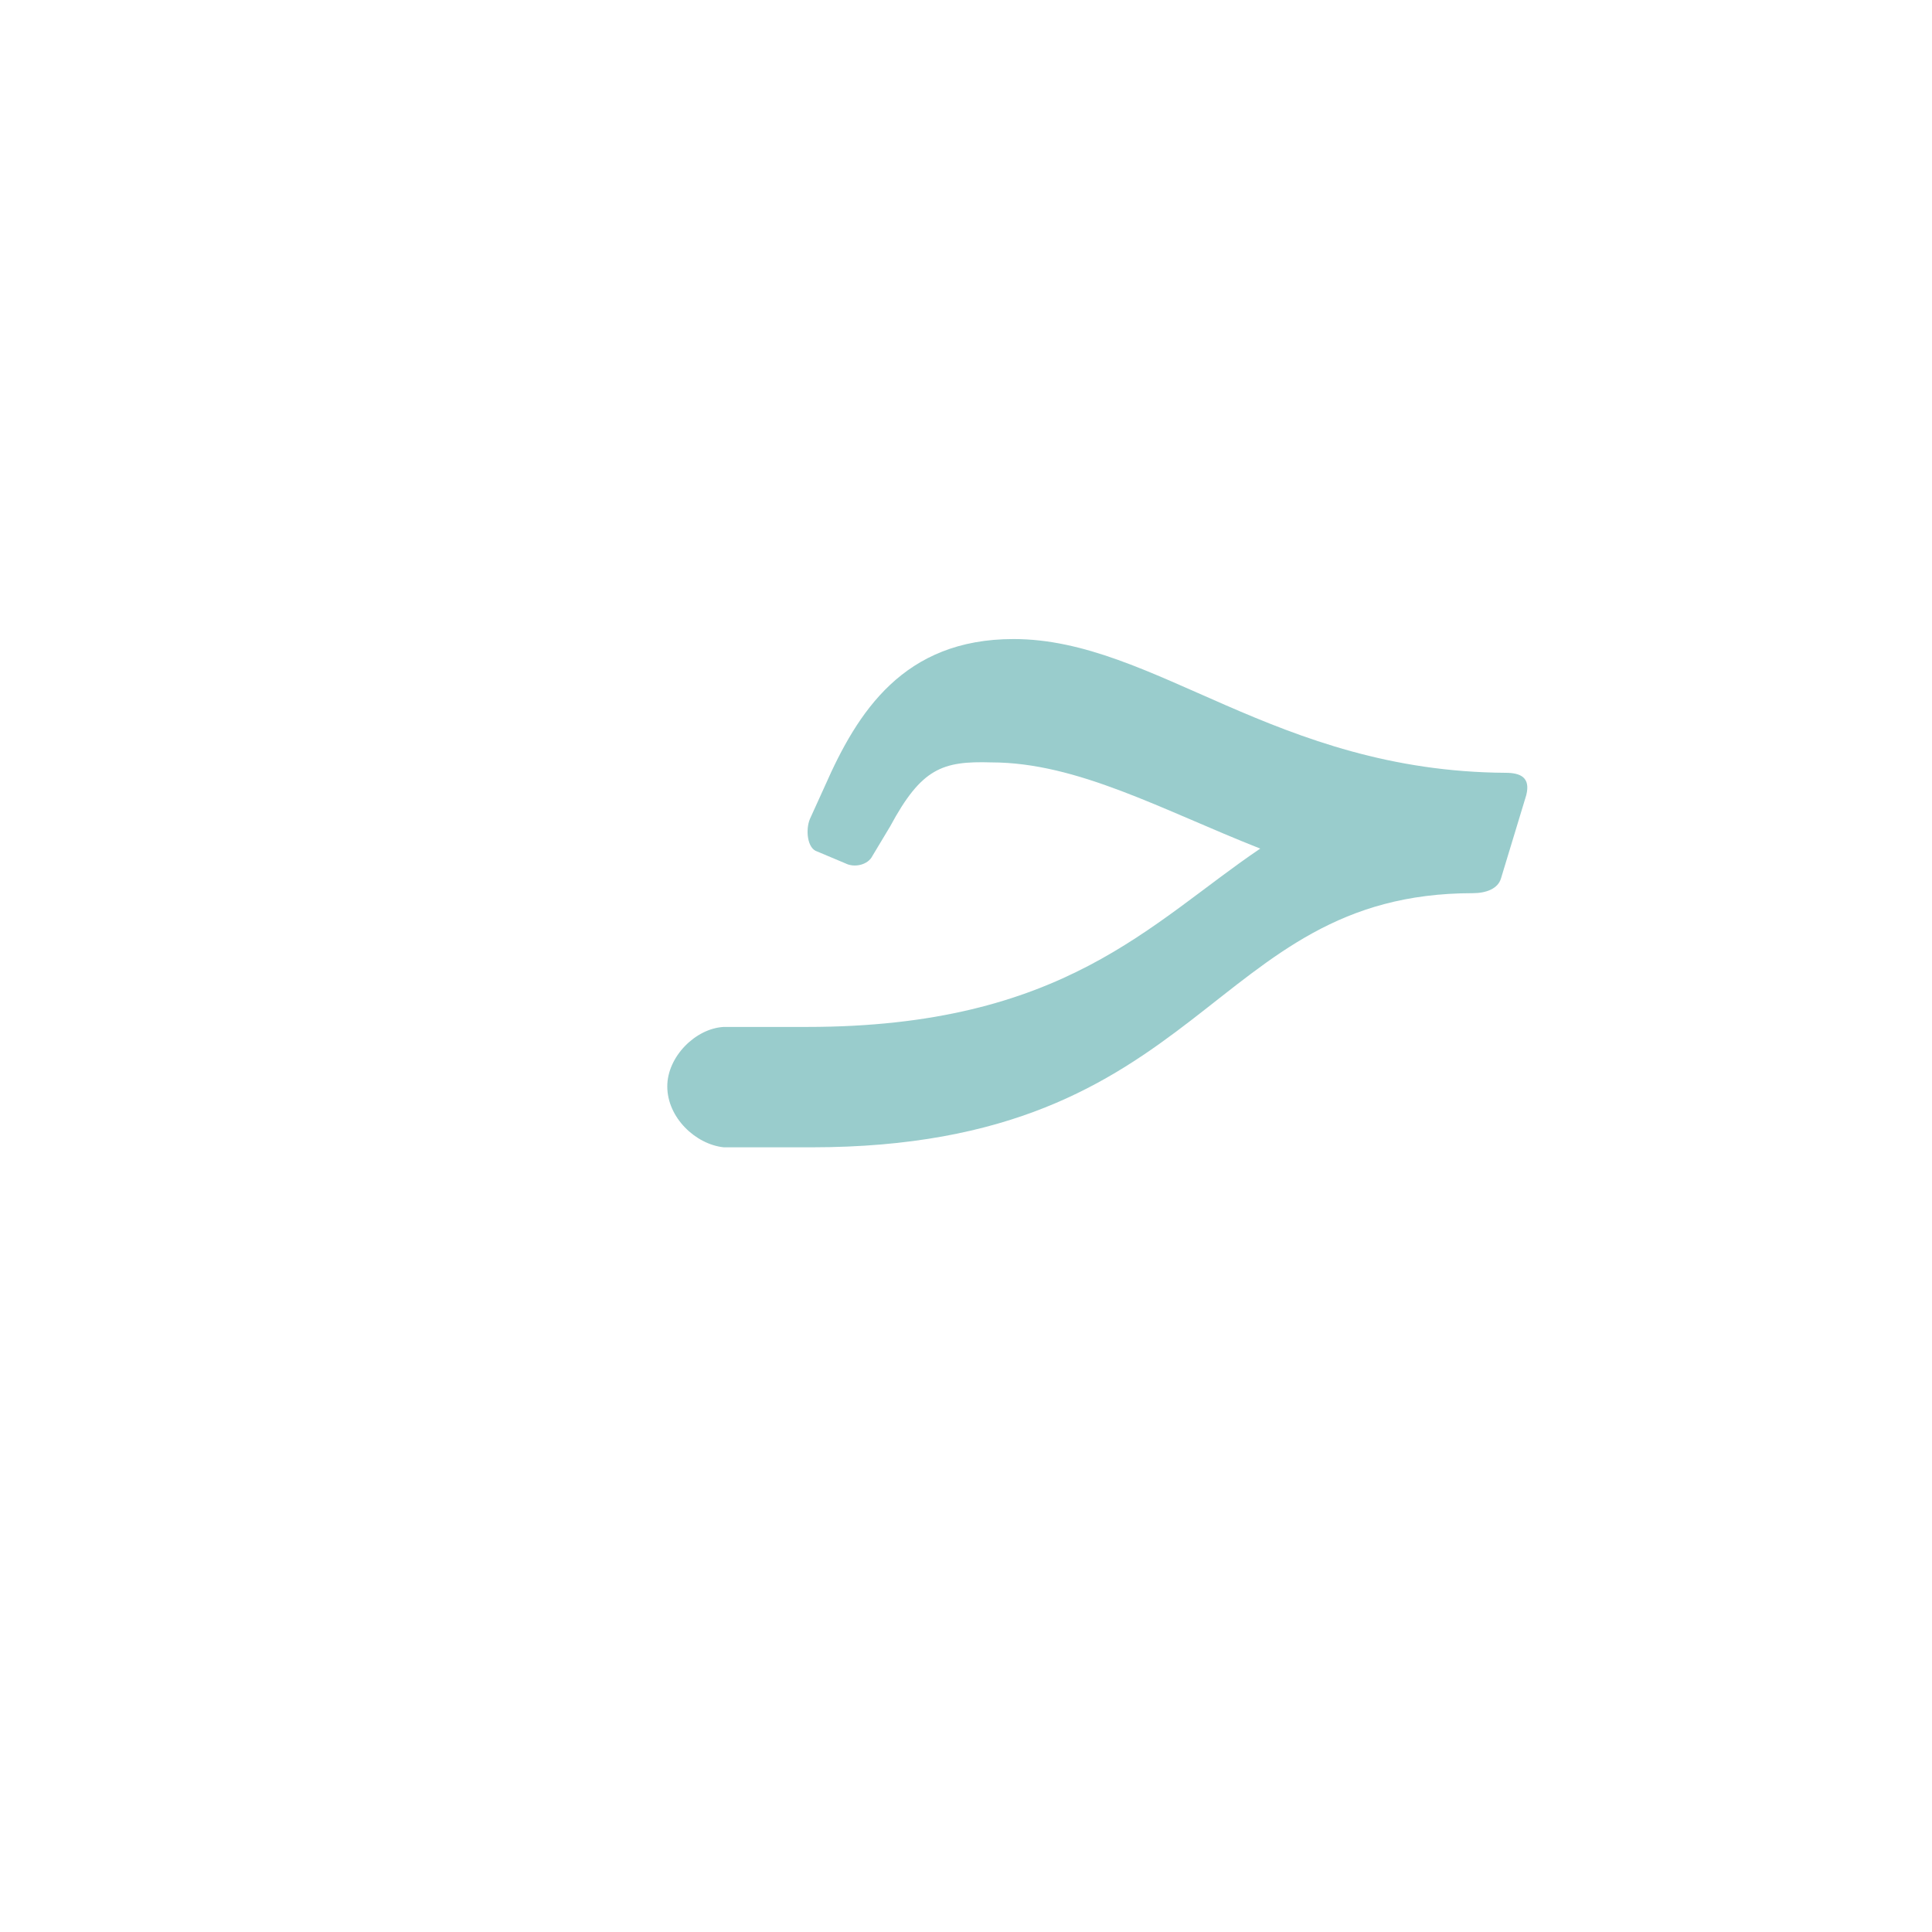
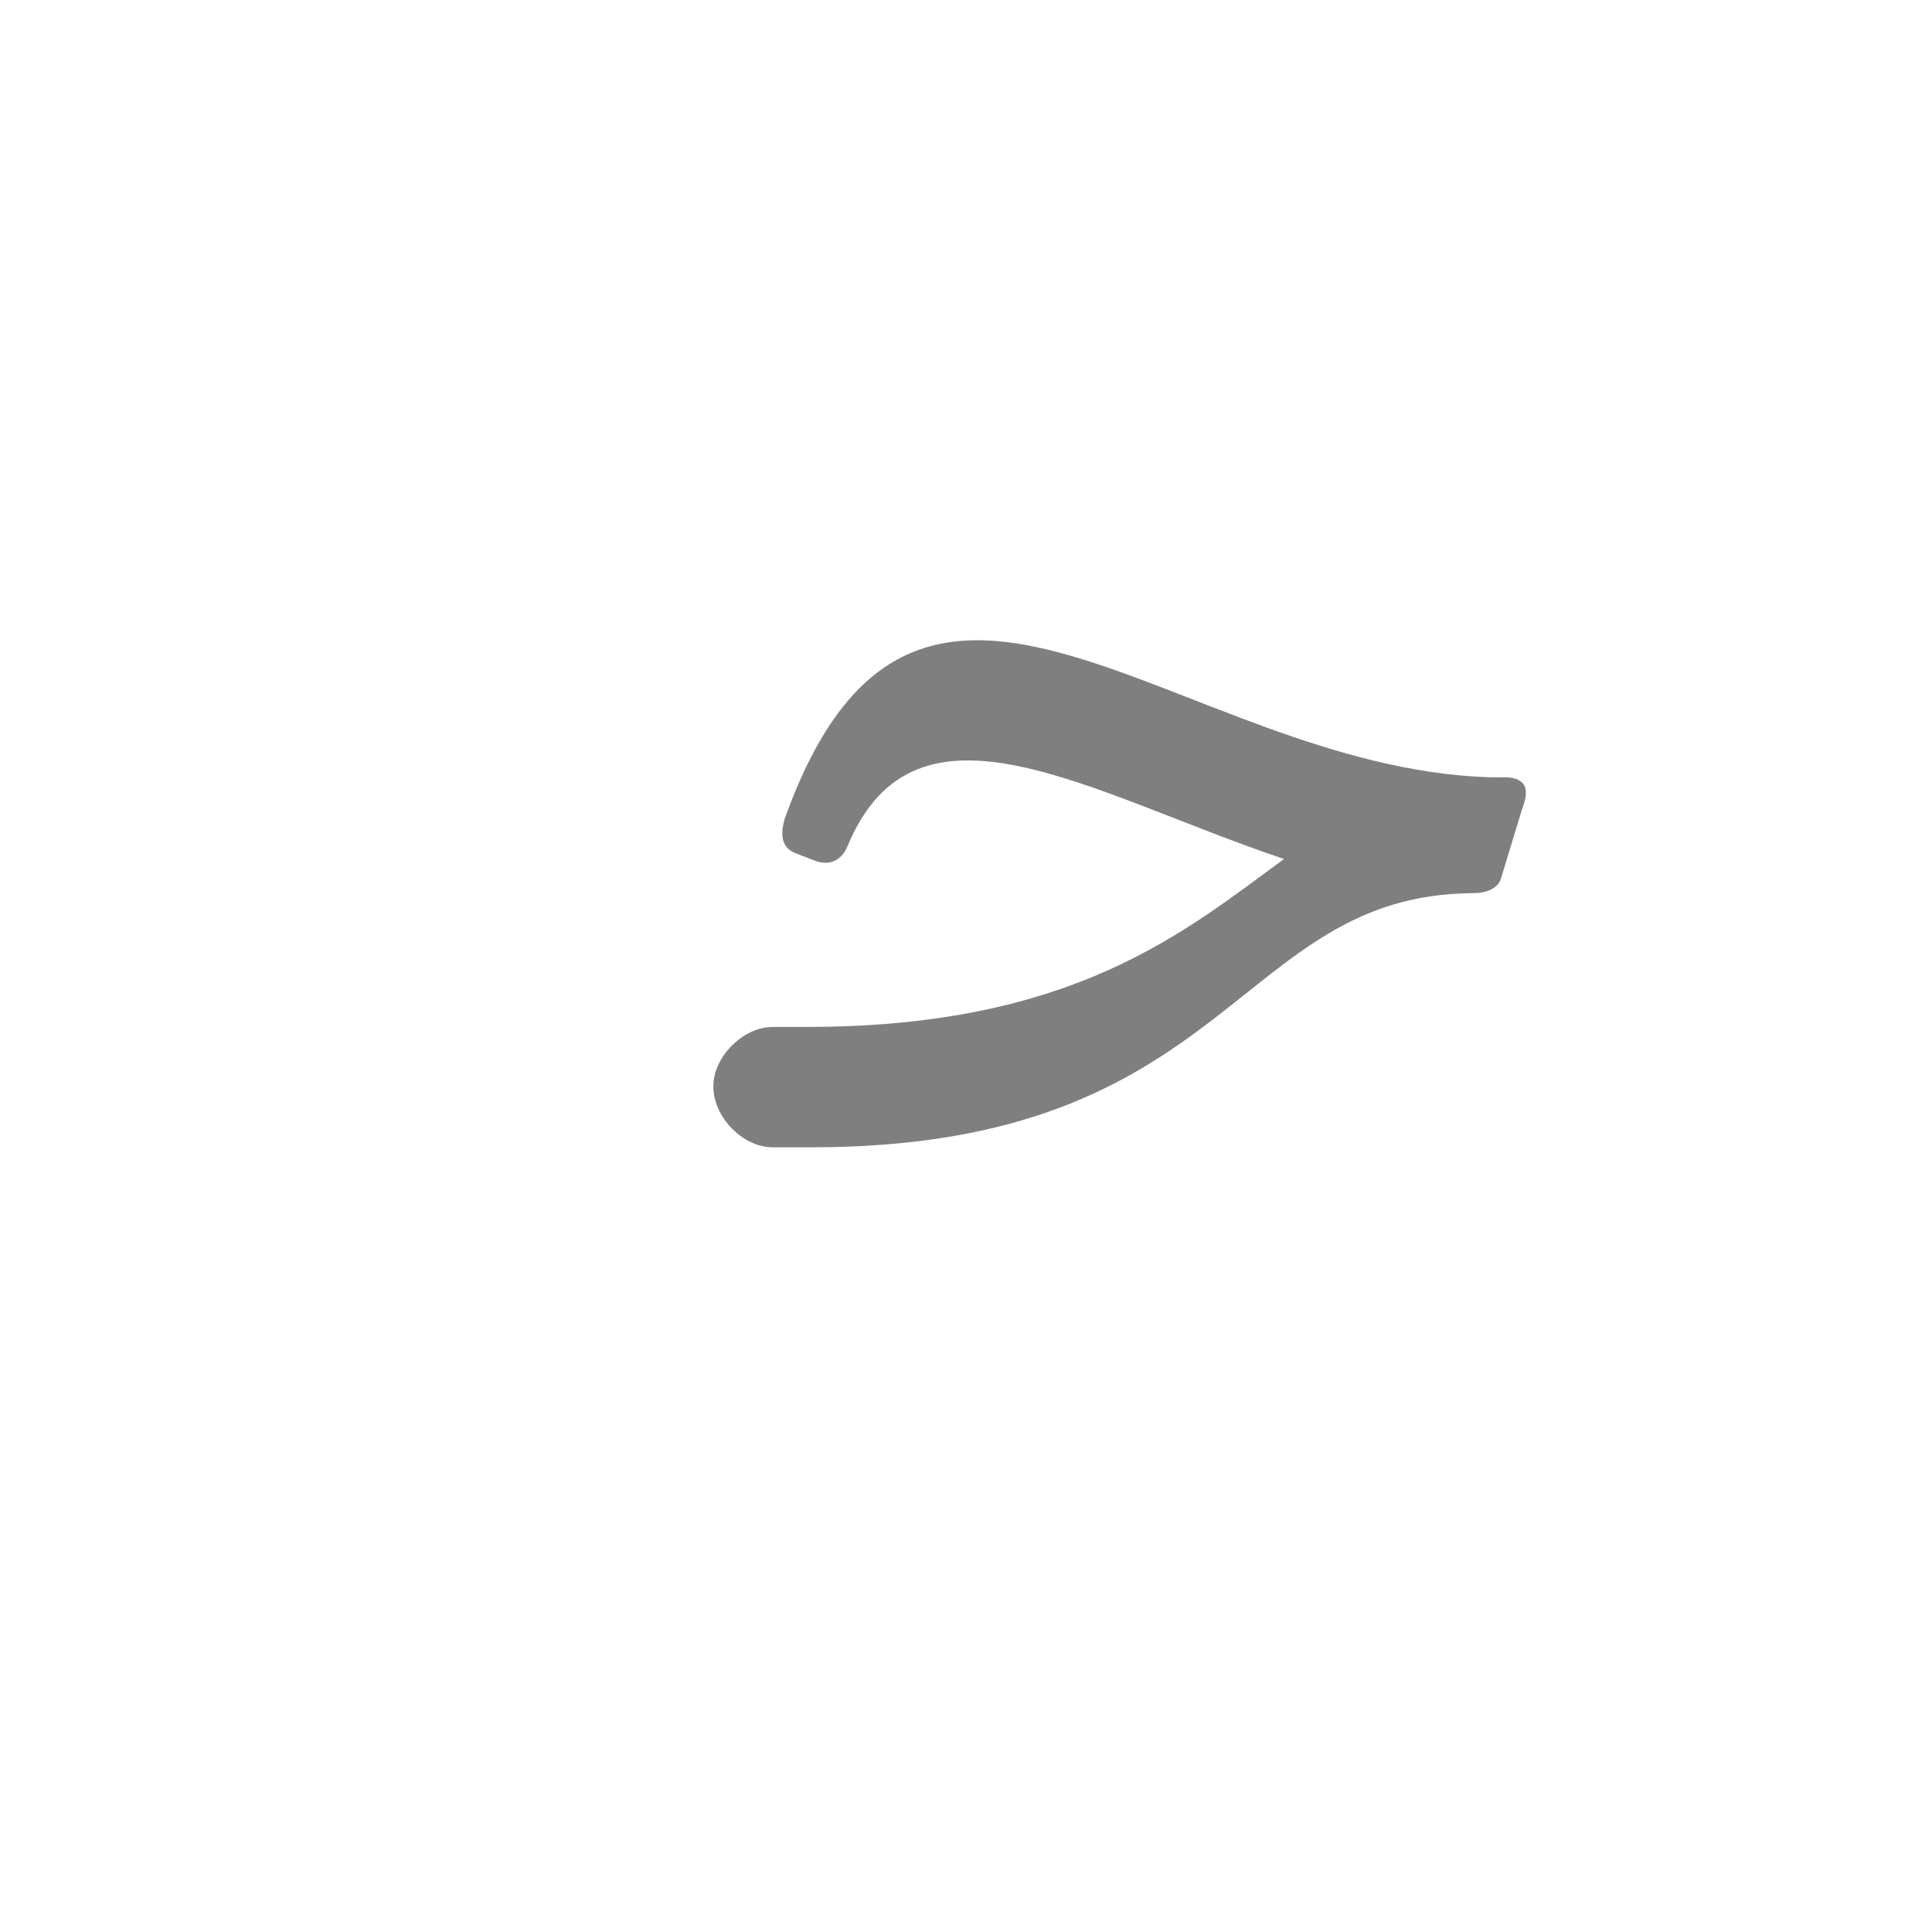
<svg xmlns="http://www.w3.org/2000/svg" xml:space="preserve" width="1300px" height="1300px" version="1.0" style="shape-rendering:geometricPrecision; text-rendering:geometricPrecision; image-rendering:optimizeQuality; fill-rule:evenodd; clip-rule:evenodd" viewBox="0 0 1300 1056">
  <defs>
    <style type="text/css">
   
-     .fil0 {fill:#99CCCC}
+     .fil0 {fill:black;fill-opacity:0.502}
   
  </style>
  </defs>
  <g id="_100:master">
-     <path class="fil0" d="M490 569l0 0 53 0c173,0 231,-70 305,-120 -66,-26 -123,-58 -181,-58 -33,-1 -47,4 -68,43l-12 20c-3,6 -12,8 -18,5l-19 -8c-7,-2 -8,-15 -5,-22l10 -22c22,-50 53,-99 127,-99 95,0 176,89 331,90 10,0 17,3 14,15l-17 56c-2,7 -10,10 -19,10l0 0c-179,0 -178,171 -445,171l-59 0 0 0c-19,-2 -38,-20 -38,-41 0,-20 19,-39 38,-40l0 0 3 0z" />
+     <path class="fil0" d="M991 479l0 0c-160,1 -161,171 -445,171l-26 0 0 0c-20,0 -40,-20 -40,-41 0,-20 20,-40 40,-40l0 0 0 0 0 0 23 0c179,0 254,-64 321,-113 -131,-44 -248,-120 -294,-8 -4,9 -12,13 -22,9l-13 -5c-7,-3 -11,-9 -7,-23 89,-249 264,-35 474,-28 3,0 7,0 10,0l0 0c21,0 14,16 12,22l-14 46c-2,7 -10,10 -19,10z" />
  </g>
</svg>
